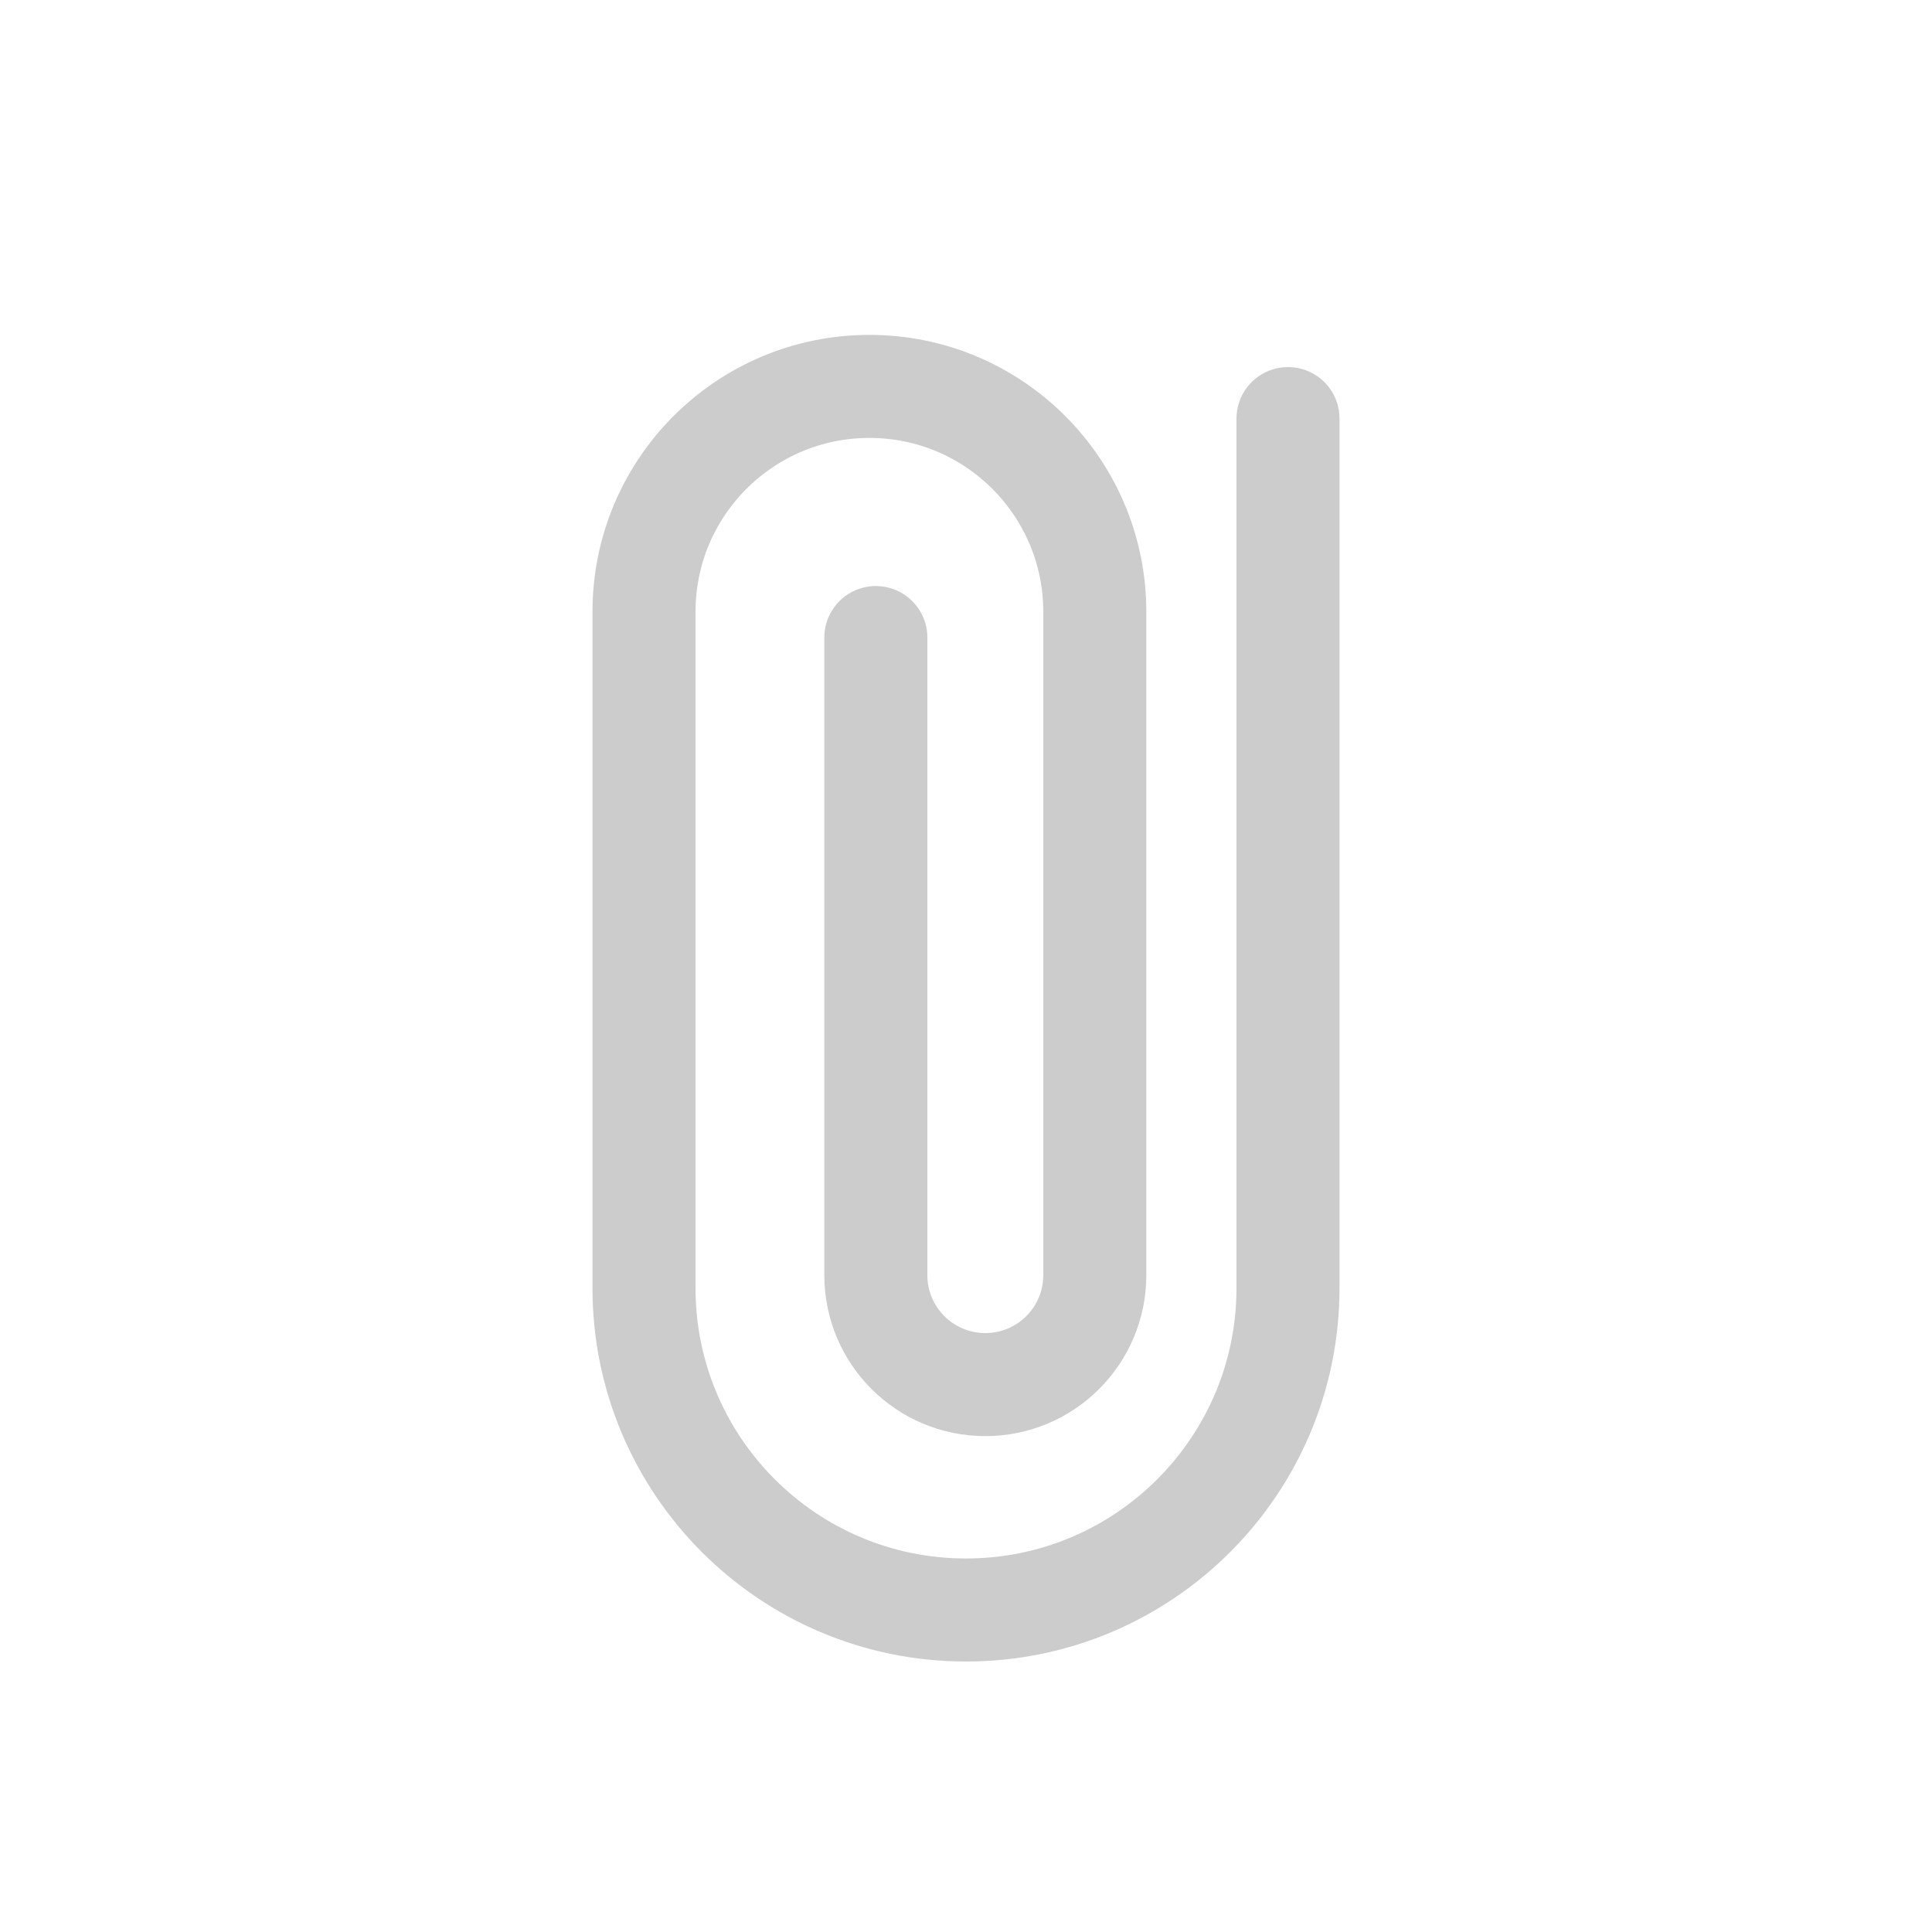
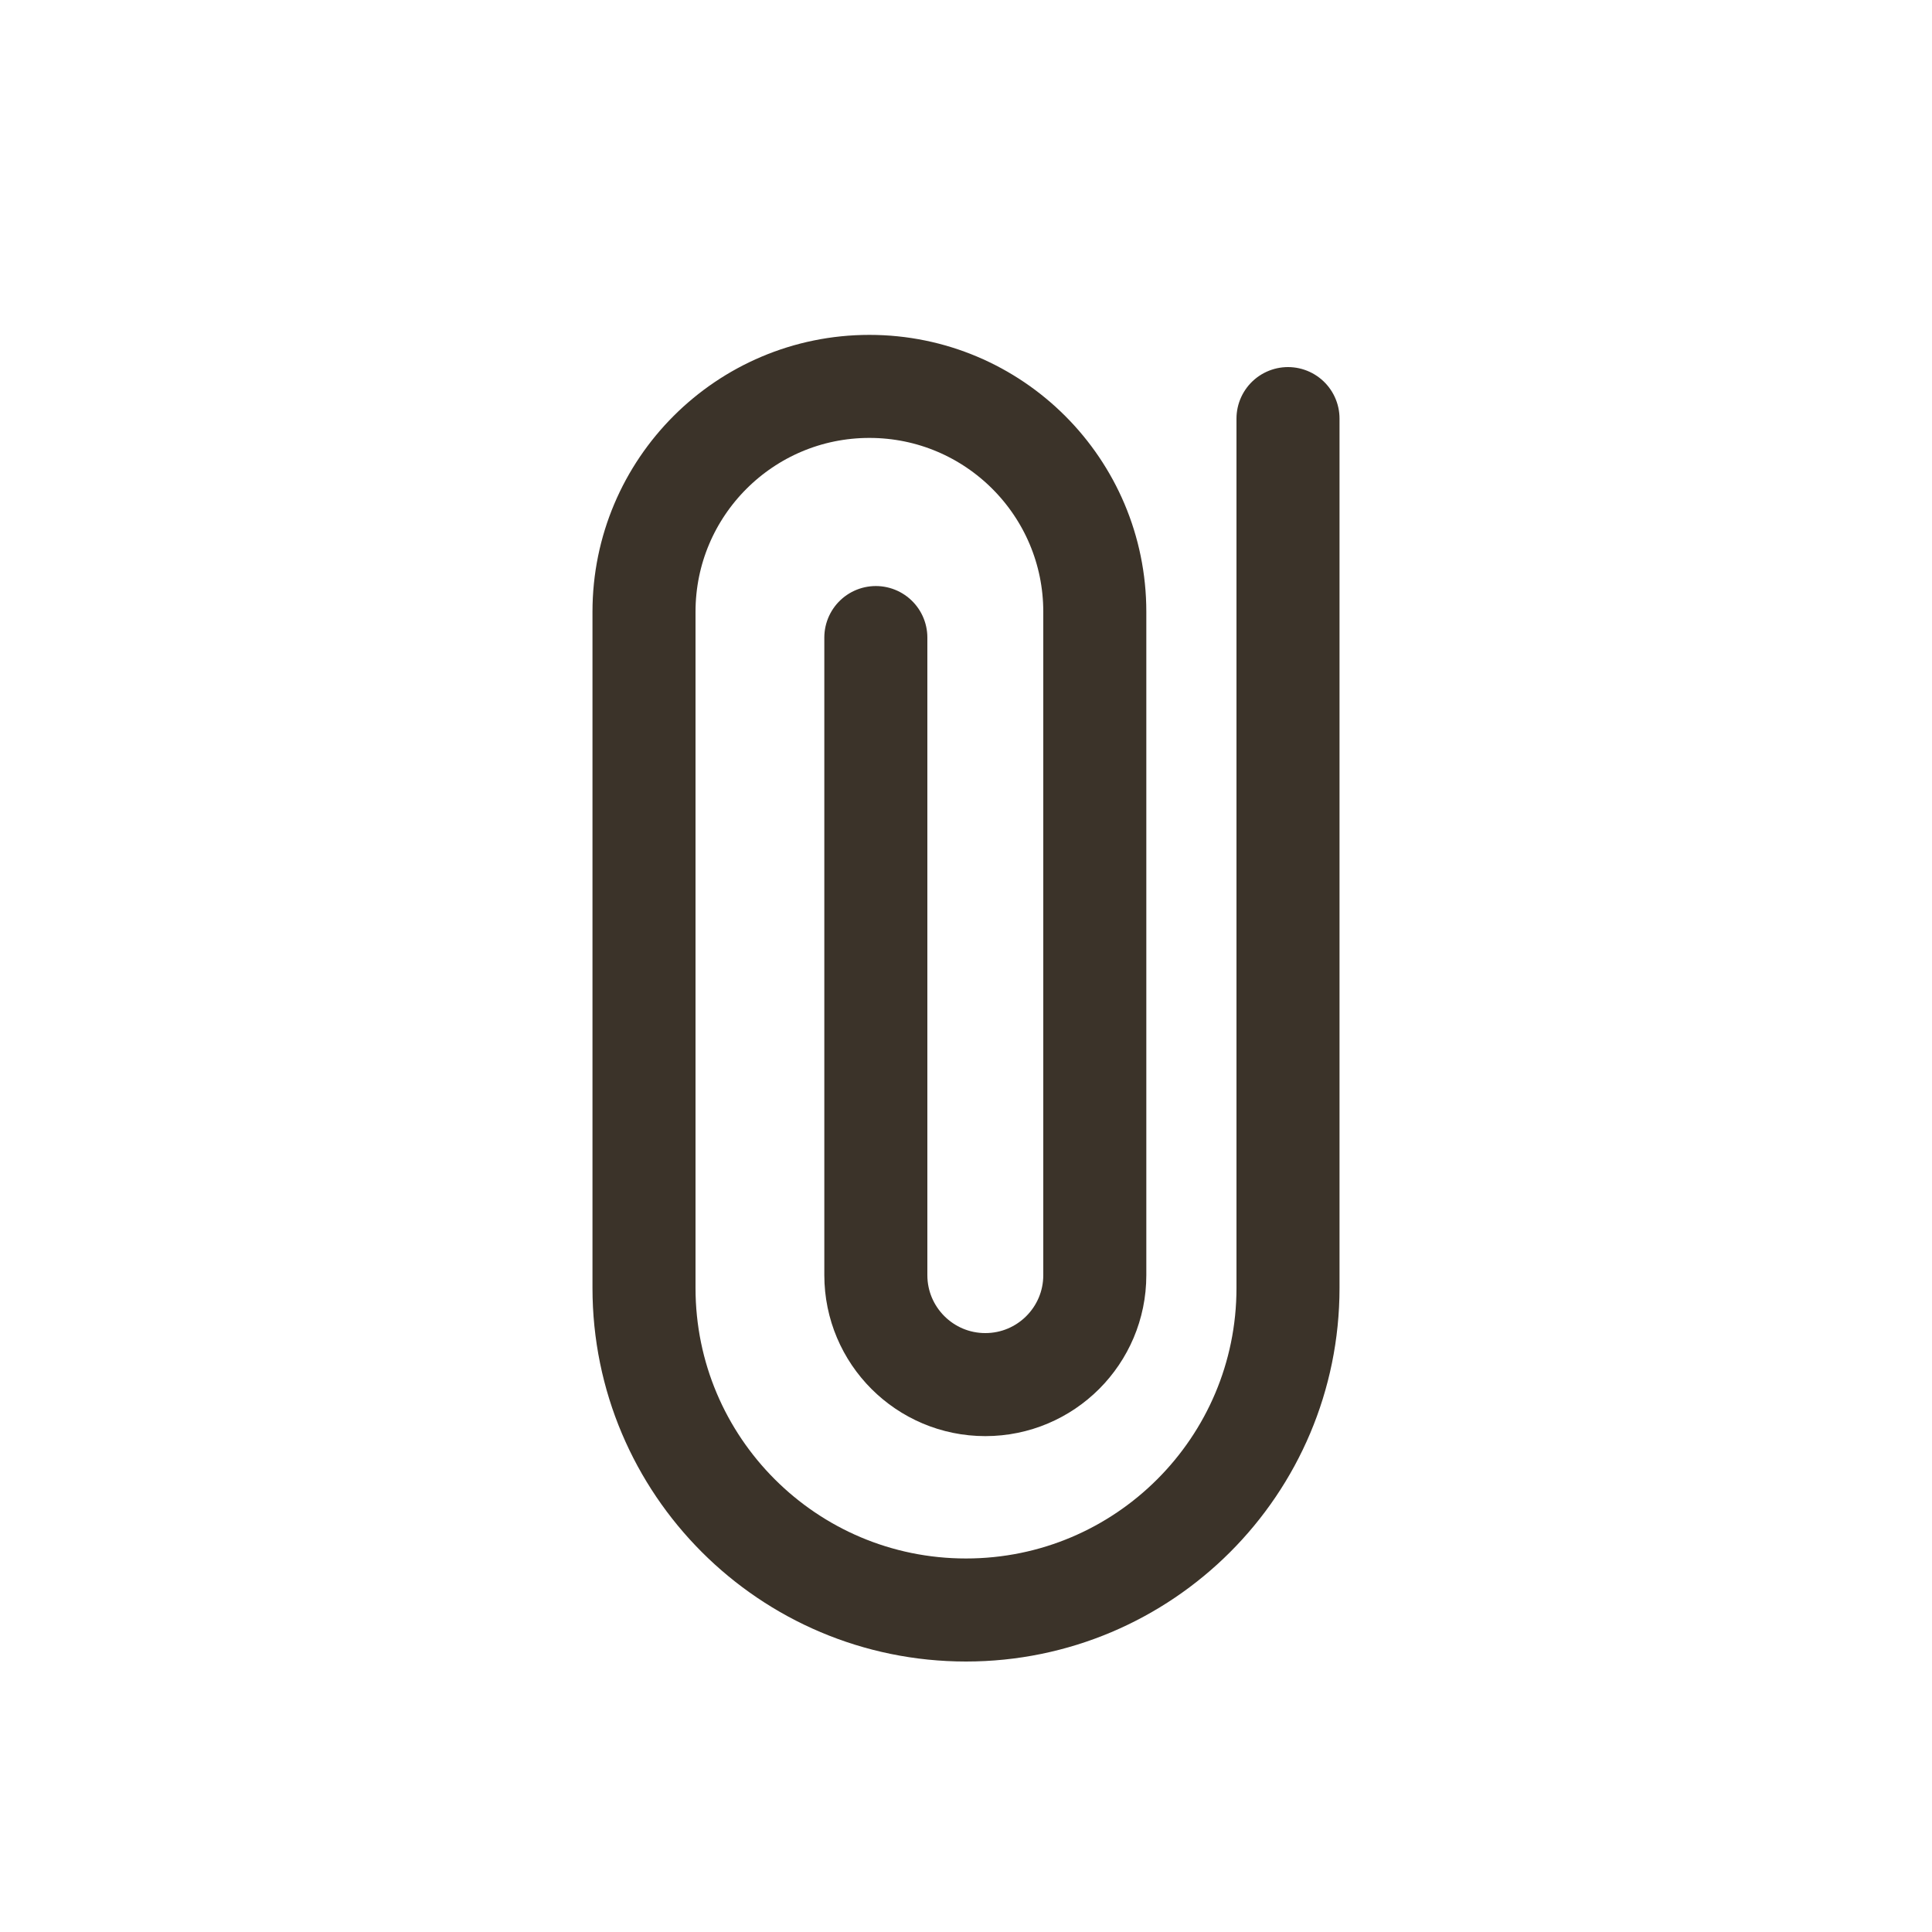
<svg xmlns="http://www.w3.org/2000/svg" viewBox="0 0 30 27" width="2em" height="2em">
-   <path d="M20 5        v13.5        a5 5 0 0 1 -10 0        V8        a3.5 3.5 0 0 1 7 0        v10.3        a1.1 1.1 0 0 1 -3.4 0        V8.4" fill="none" stroke="#cccccc" stroke-width="1.6" stroke-linecap="round" stroke-linejoin="round" />
+   <path d="M20 5        v13.5        a5 5 0 0 1 -10 0        V8        a3.5 3.5 0 0 1 7 0        v10.3        a1.1 1.1 0 0 1 -3.4 0        V8.4" fill="none" stroke="#3b3329" stroke-width="1.6" stroke-linecap="round" stroke-linejoin="round" />
</svg>
